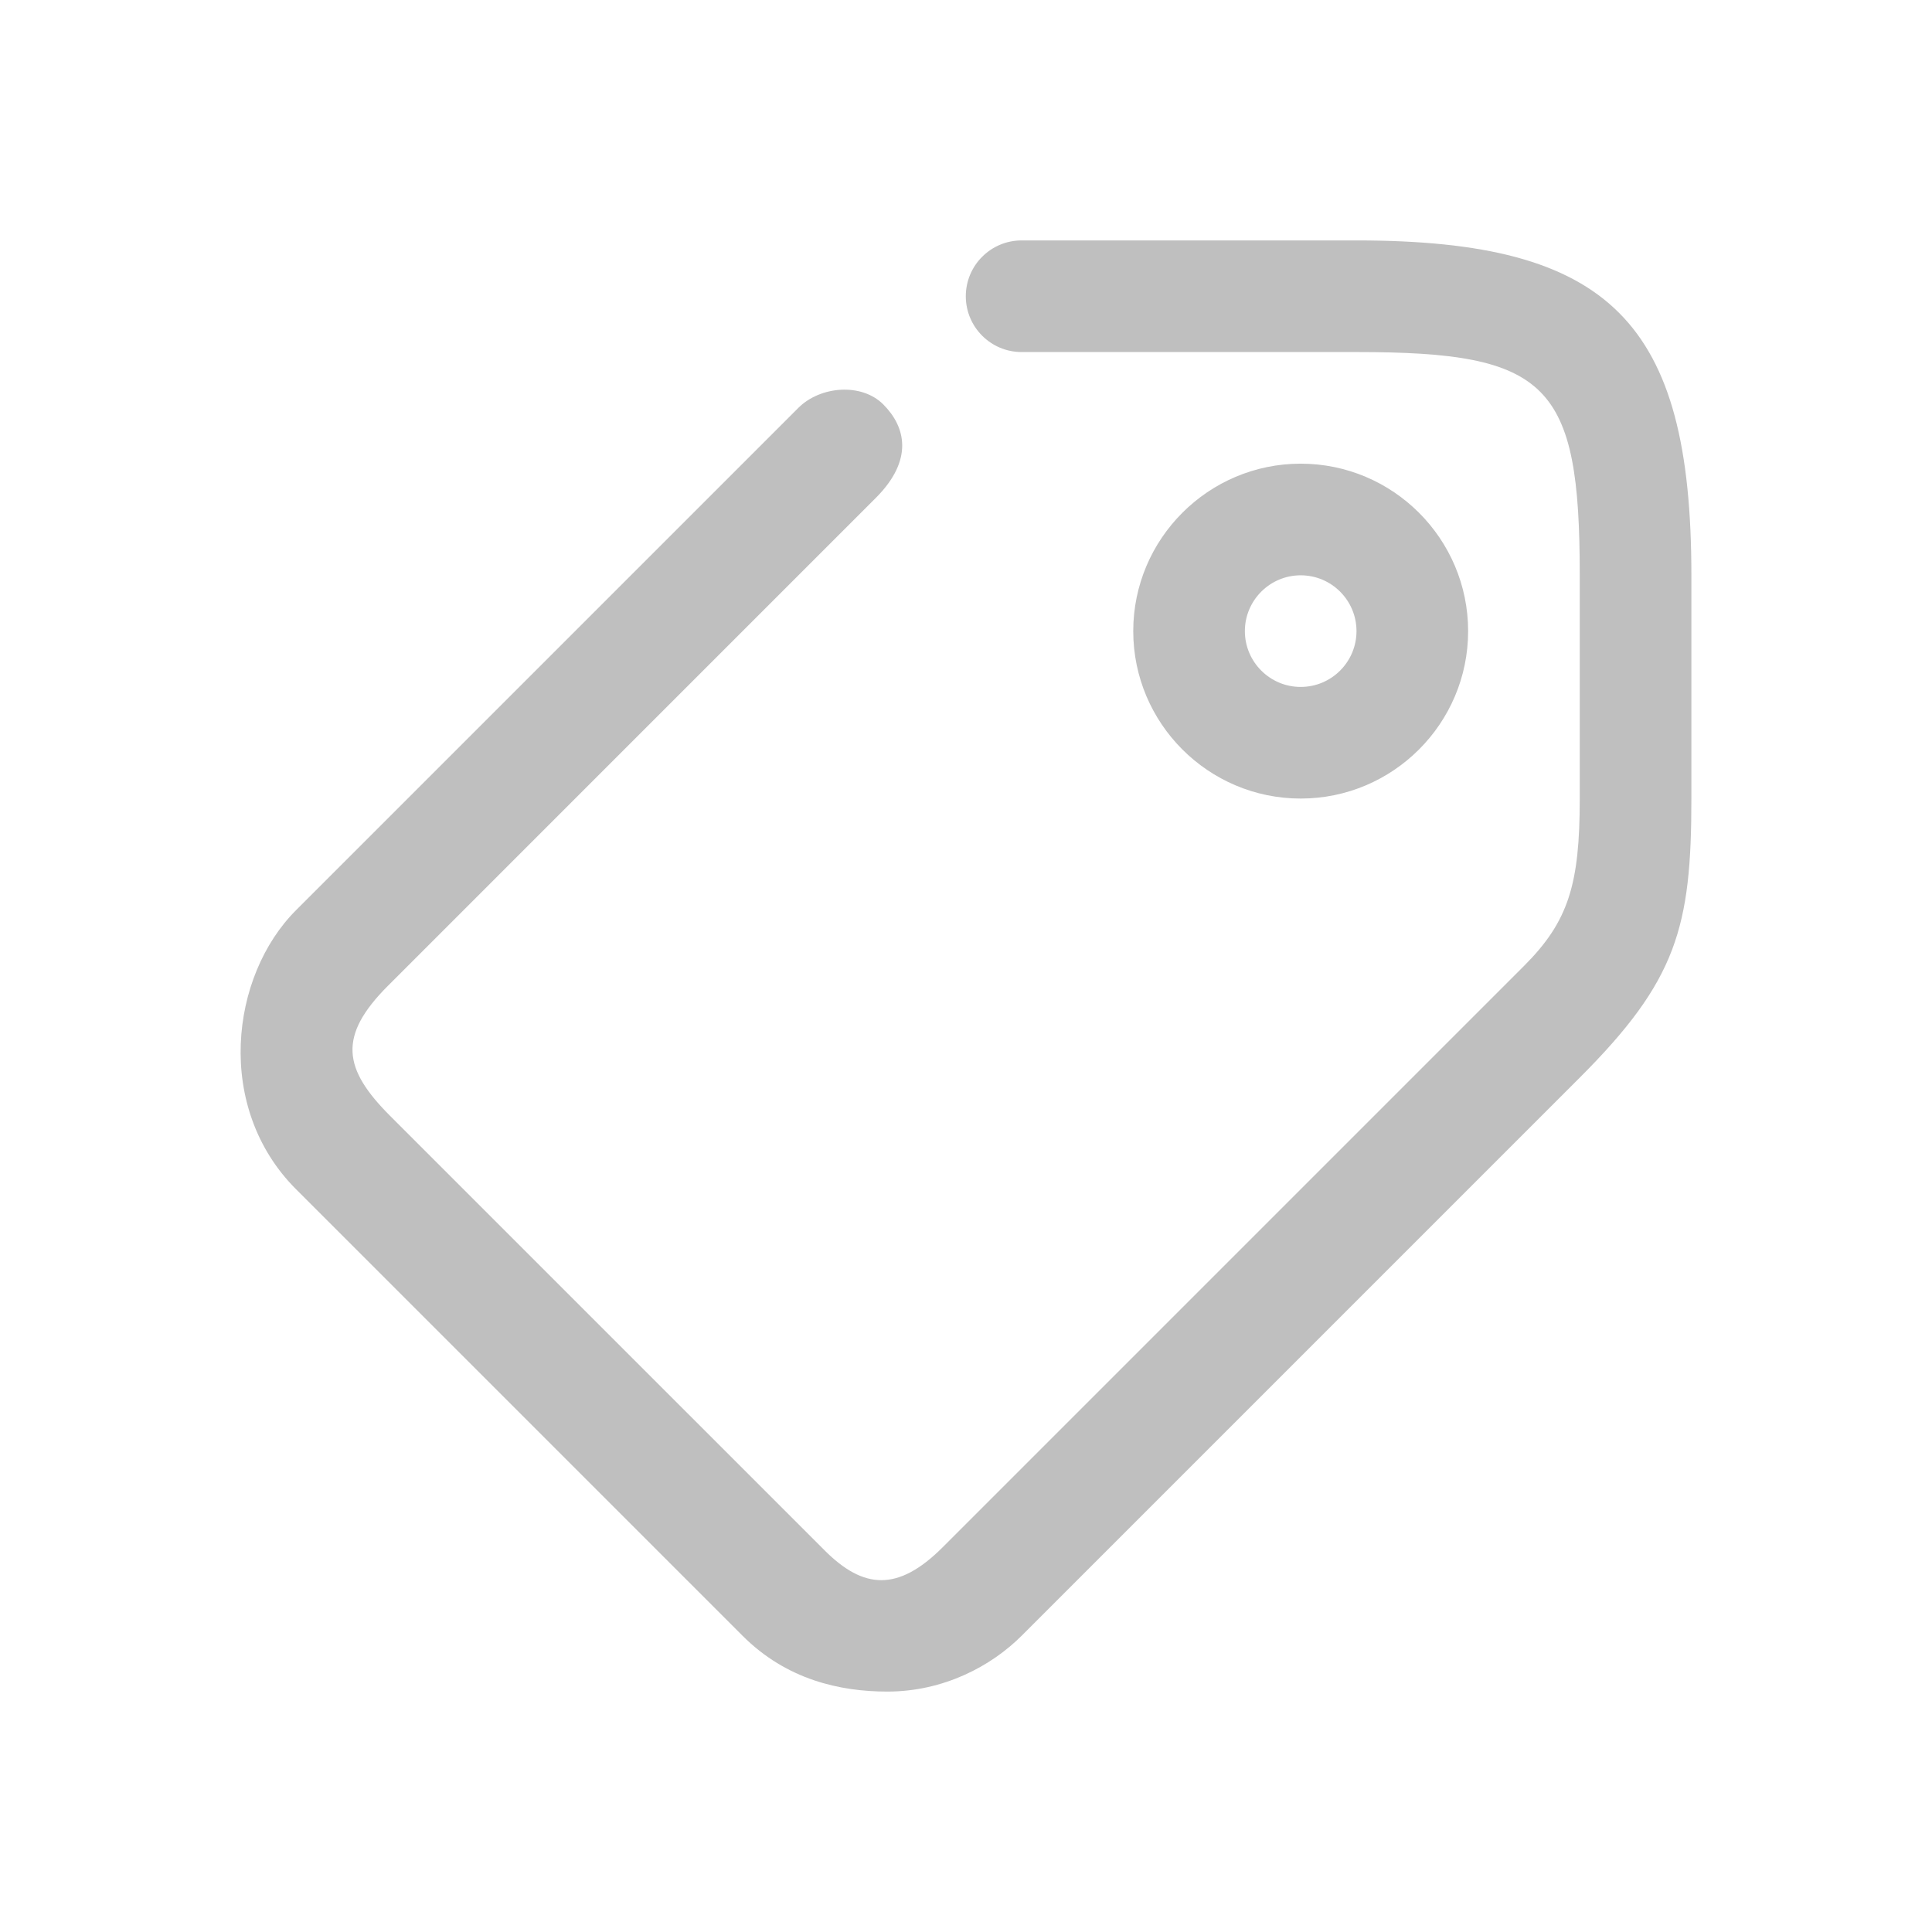
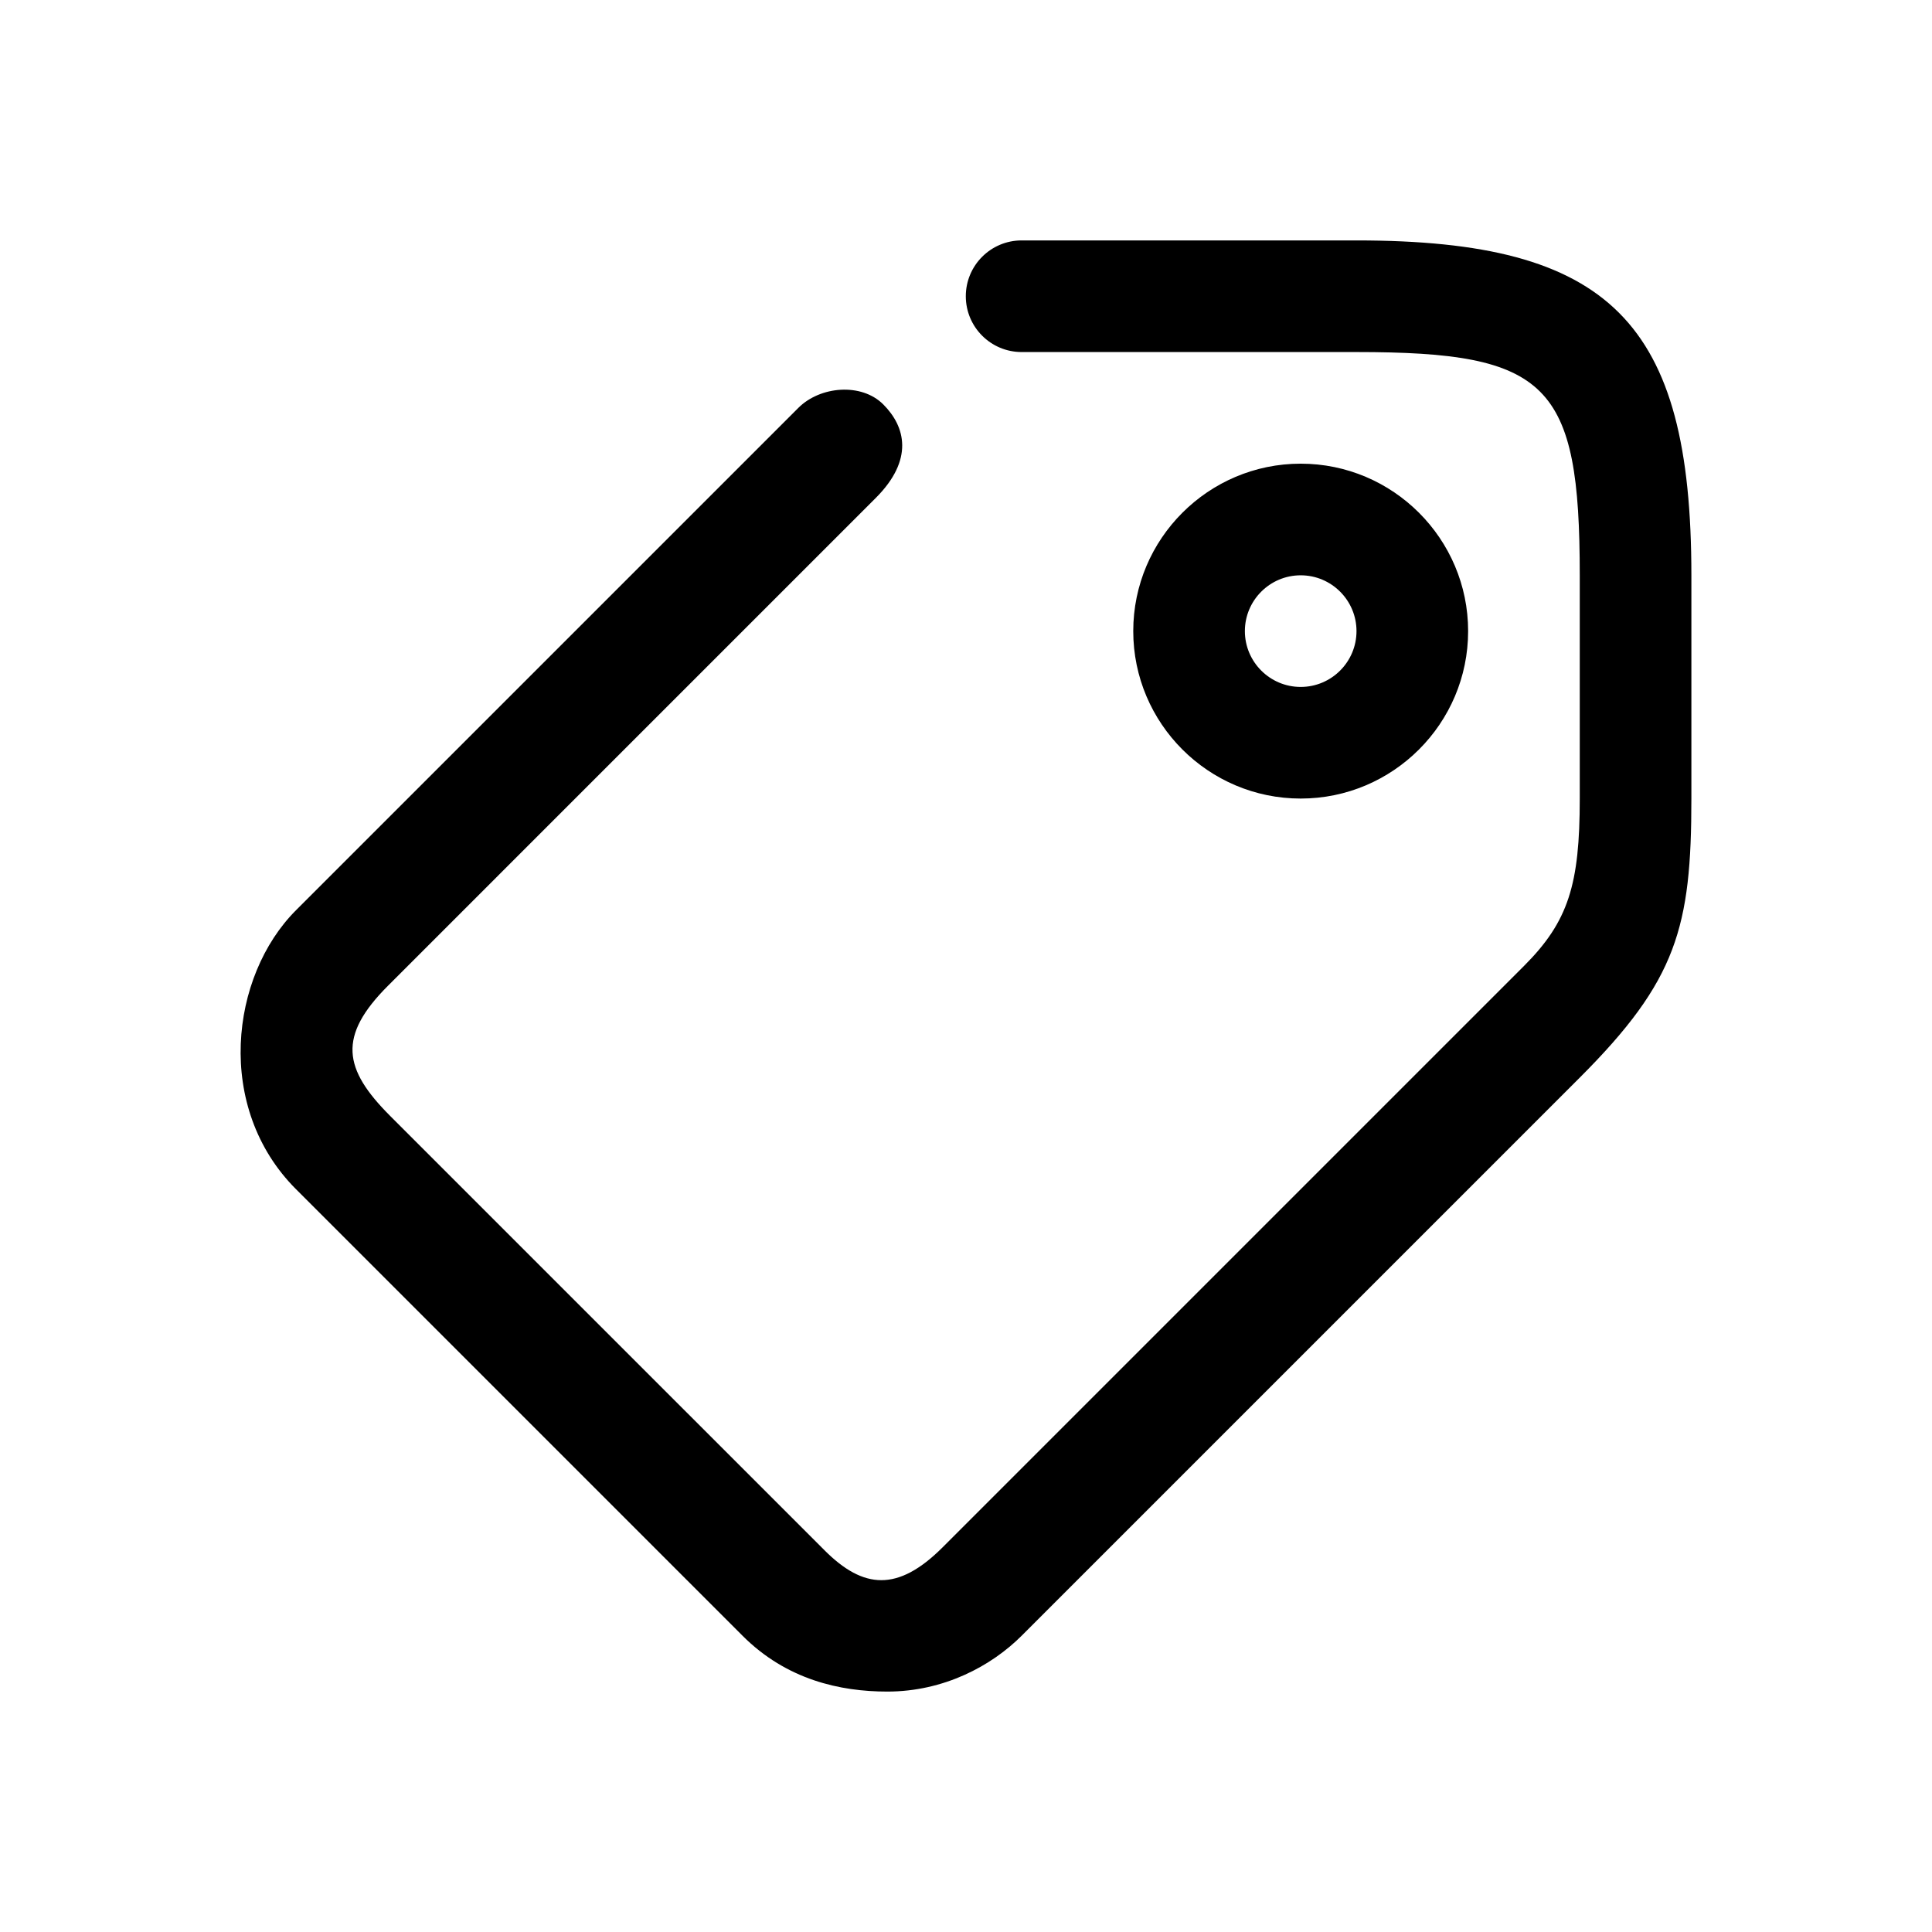
<svg xmlns="http://www.w3.org/2000/svg" t="1619598293037" class="icon" viewBox="0 0 1024 1024" version="1.1" p-id="4438" width="200" height="200">
  <defs>
    <style type="text/css" />
  </defs>
-   <path d="M470.306 896.571c-24.998 0-53.399-6.243-76.736-29.585l-236.66-236.66c-43.221-43.22-34.906-113.006 0-147.912l266.239-266.238c11.569-11.569 33.43-13.402 44.995-1.837 11.776 11.776 16.332 29.291-3.995 49.613l-258.456 258.462c-26.804 26.798-23.816 44.136 1.151 69.103l230.181 230.178c20.561 20.561 38.811 22.19 62.625-1.626L807.72 512.001c23.576-23.577 29.585-43.13 29.585-88.748L837.305 304.925c0-101.734-16.598-118.333-118.333-118.333L541.482 186.592c-16.332 0-29.585-13.253-29.585-29.579 0-16.332 13.253-29.585 29.585-29.585l177.49 0c134.366 0 177.497 43.13 177.497 177.497l0 118.327c0 68.155-7.634 96.38-59.163 147.912L541.482 866.986C525.534 882.93 500.332 896.571 470.306 896.571zM689.394 304.925c-16.332 0-29.585 13.279-29.585 29.579 0 16.3 13.253 29.585 29.585 29.585 16.326 0 29.579-13.285 29.579-29.585C718.973 318.204 705.719 304.925 689.394 304.925zM689.394 423.252c-48.931 0-88.748-39.817-88.748-88.748 0-48.926 39.817-88.748 88.748-88.748 48.925 0 88.742 39.822 88.742 88.748C778.136 383.435 738.318 423.252 689.394 423.252z" p-id="4439" fill="#bfbfbf" />
+   <path d="M470.306 896.571c-24.998 0-53.399-6.243-76.736-29.585l-236.66-236.66c-43.221-43.22-34.906-113.006 0-147.912l266.239-266.238c11.569-11.569 33.43-13.402 44.995-1.837 11.776 11.776 16.332 29.291-3.995 49.613l-258.456 258.462c-26.804 26.798-23.816 44.136 1.151 69.103l230.181 230.178c20.561 20.561 38.811 22.19 62.625-1.626L807.72 512.001c23.576-23.577 29.585-43.13 29.585-88.748L837.305 304.925c0-101.734-16.598-118.333-118.333-118.333L541.482 186.592c-16.332 0-29.585-13.253-29.585-29.579 0-16.332 13.253-29.585 29.585-29.585l177.49 0c134.366 0 177.497 43.13 177.497 177.497l0 118.327c0 68.155-7.634 96.38-59.163 147.912L541.482 866.986C525.534 882.93 500.332 896.571 470.306 896.571zM689.394 304.925c-16.332 0-29.585 13.279-29.585 29.579 0 16.3 13.253 29.585 29.585 29.585 16.326 0 29.579-13.285 29.579-29.585C718.973 318.204 705.719 304.925 689.394 304.925zM689.394 423.252c-48.931 0-88.748-39.817-88.748-88.748 0-48.926 39.817-88.748 88.748-88.748 48.925 0 88.742 39.822 88.742 88.748C778.136 383.435 738.318 423.252 689.394 423.252z" p-id="4439" />
</svg>
